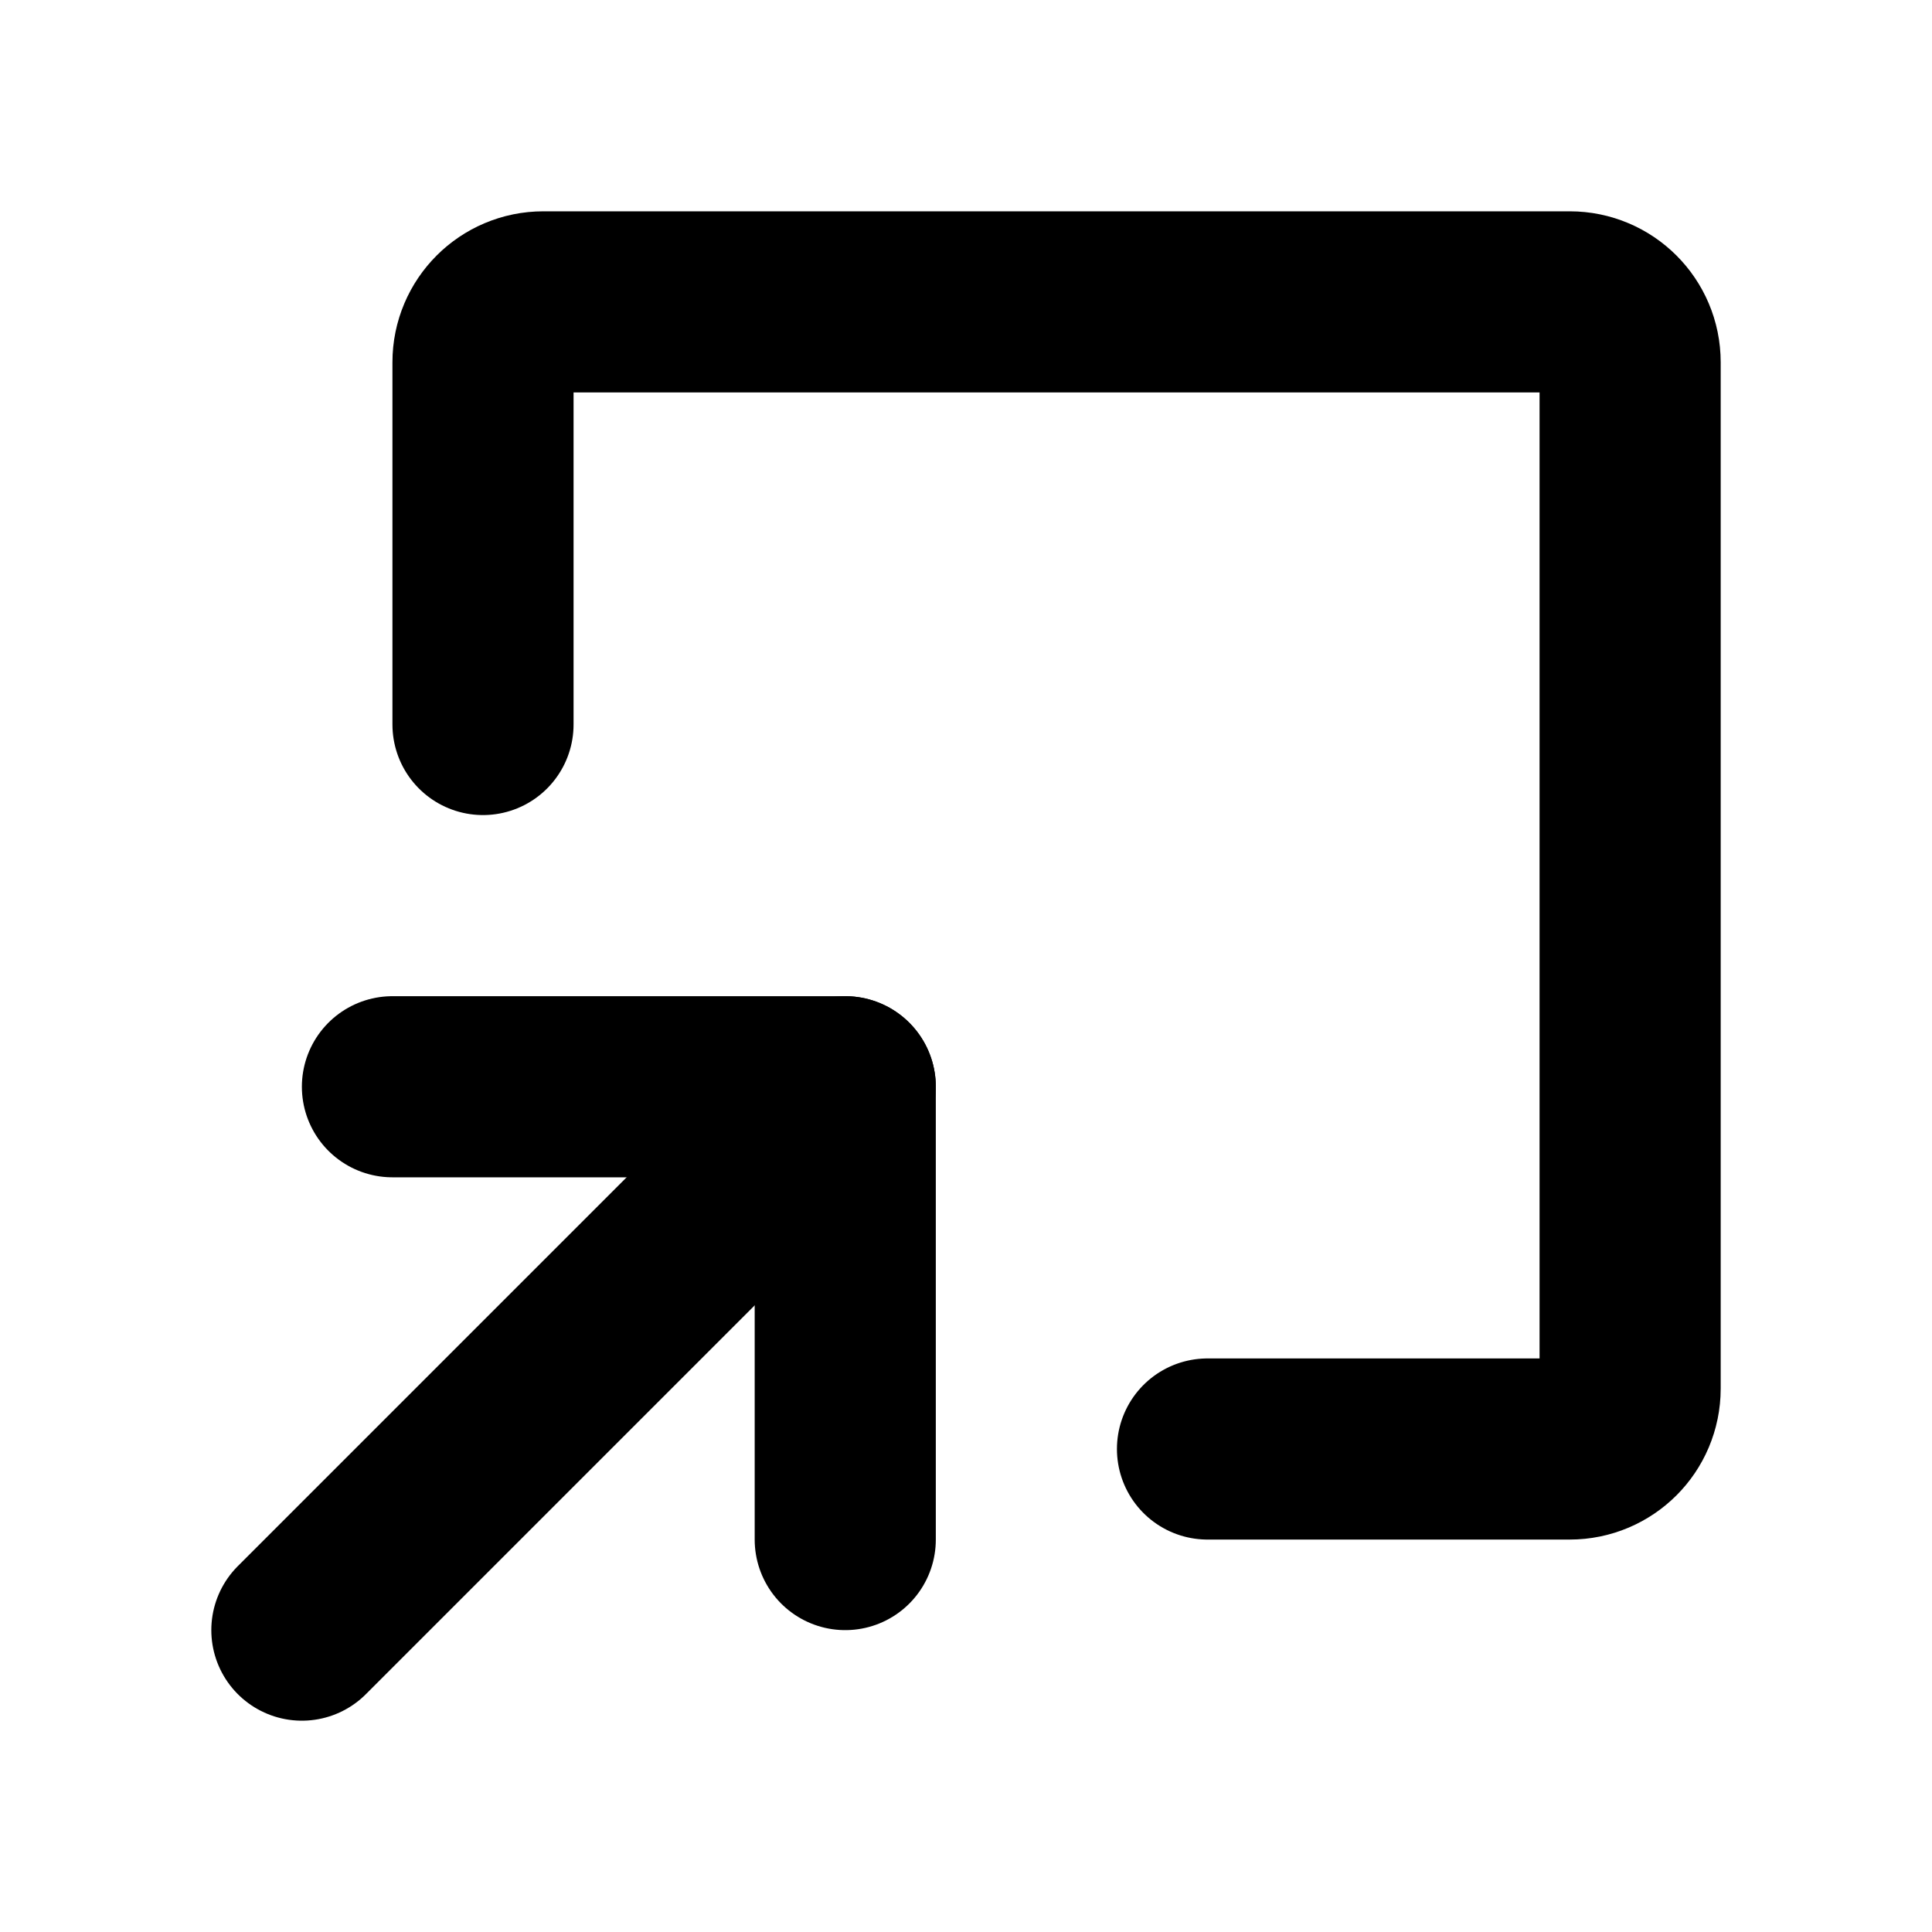
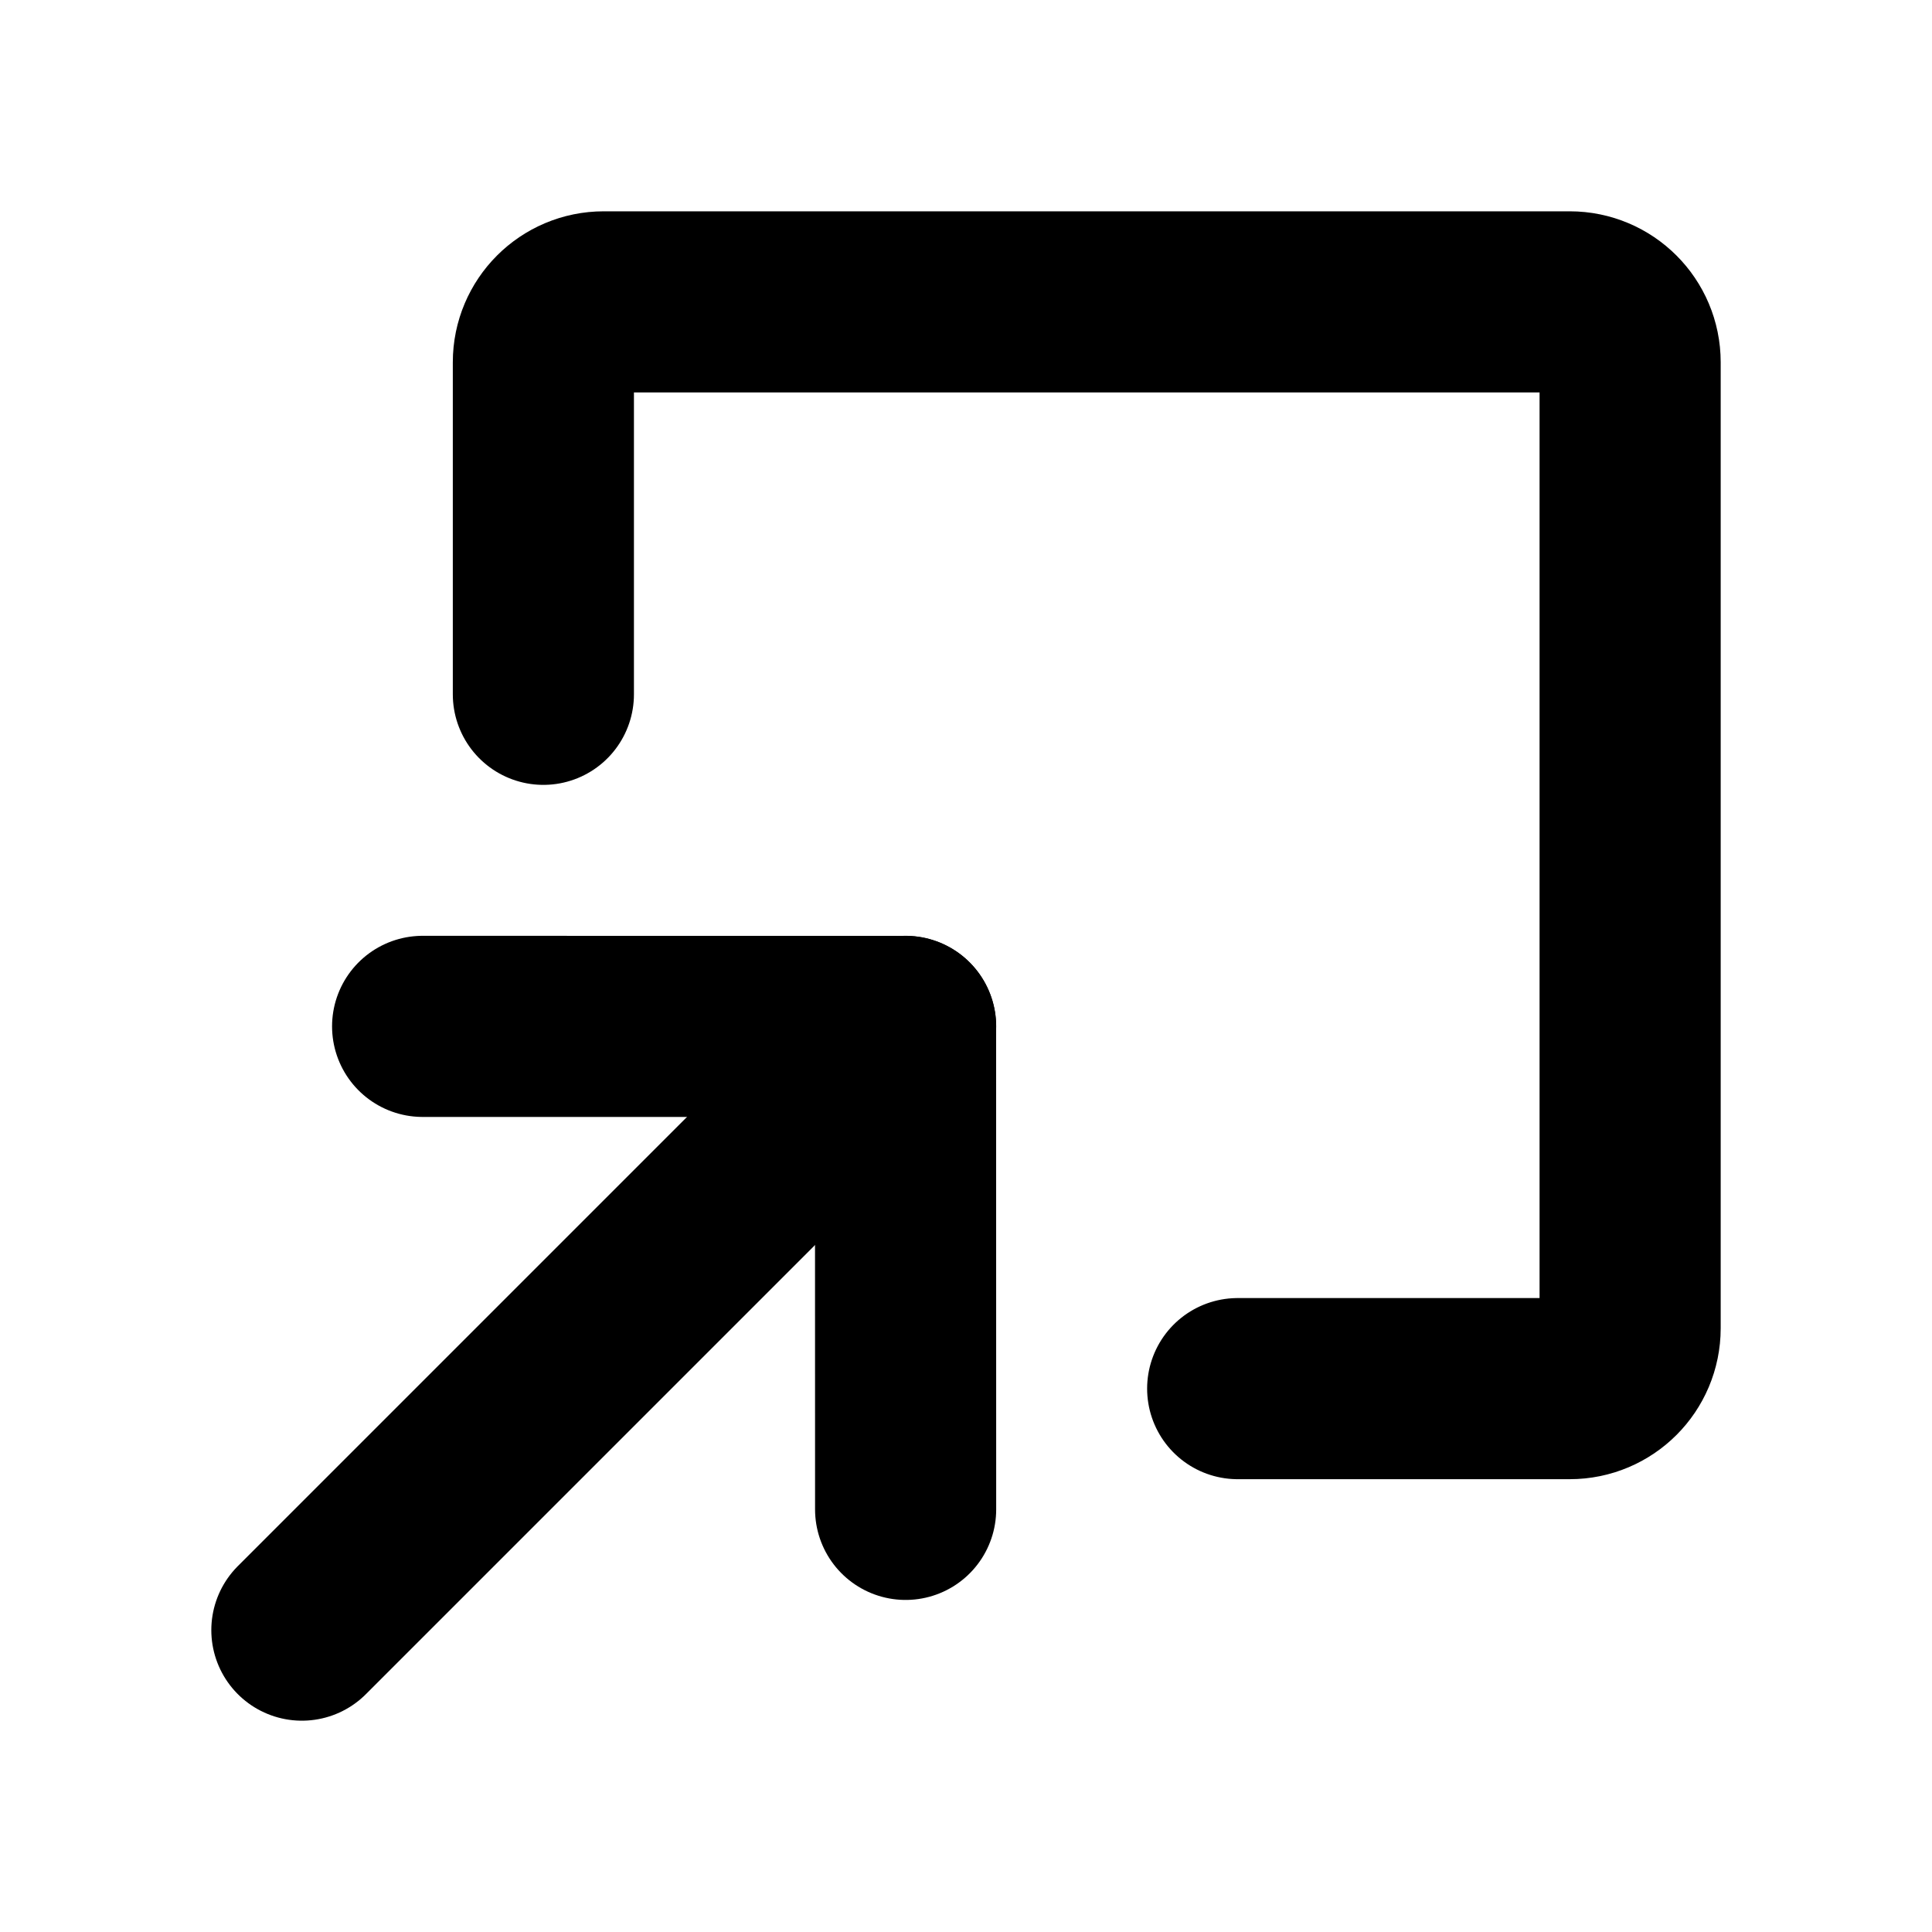
<svg xmlns="http://www.w3.org/2000/svg" viewBox="0 0 256 256">
  <rect width="256" height="256" fill="none" />
-   <polyline points="112 204 112 144 52 144" fill="none" stroke="#000" stroke-linecap="round" stroke-linejoin="round" stroke-width="24" />
-   <line x1="40" y1="216" x2="112" y2="144" fill="none" stroke="#000" stroke-linecap="round" stroke-linejoin="round" stroke-width="24" />
-   <path d="M160,192h48a8,8,0,0,0,8-8V48a8,8,0,0,0-8-8H72a8,8,0,0,0-8,8V96" fill="none" stroke="#000" stroke-linecap="round" stroke-linejoin="round" stroke-width="24" />
+   <line x1="40" y1="216" x2="120" y2="136" fill="none" stroke="currentColor" stroke-linecap="round" stroke-linejoin="round" stroke-width="24" />
+   <polyline points="120 200 119.99 136.01 56 136" fill="none" stroke="currentColor" stroke-linecap="round" stroke-linejoin="round" stroke-width="24" />
+   <path d="M164,184h44a8,8,0,0,0,8-8V48a8,8,0,0,0-8-8H80a8,8,0,0,0-8,8V92" fill="none" stroke="currentColor" stroke-linecap="round" stroke-linejoin="round" stroke-width="24" />
</svg>
